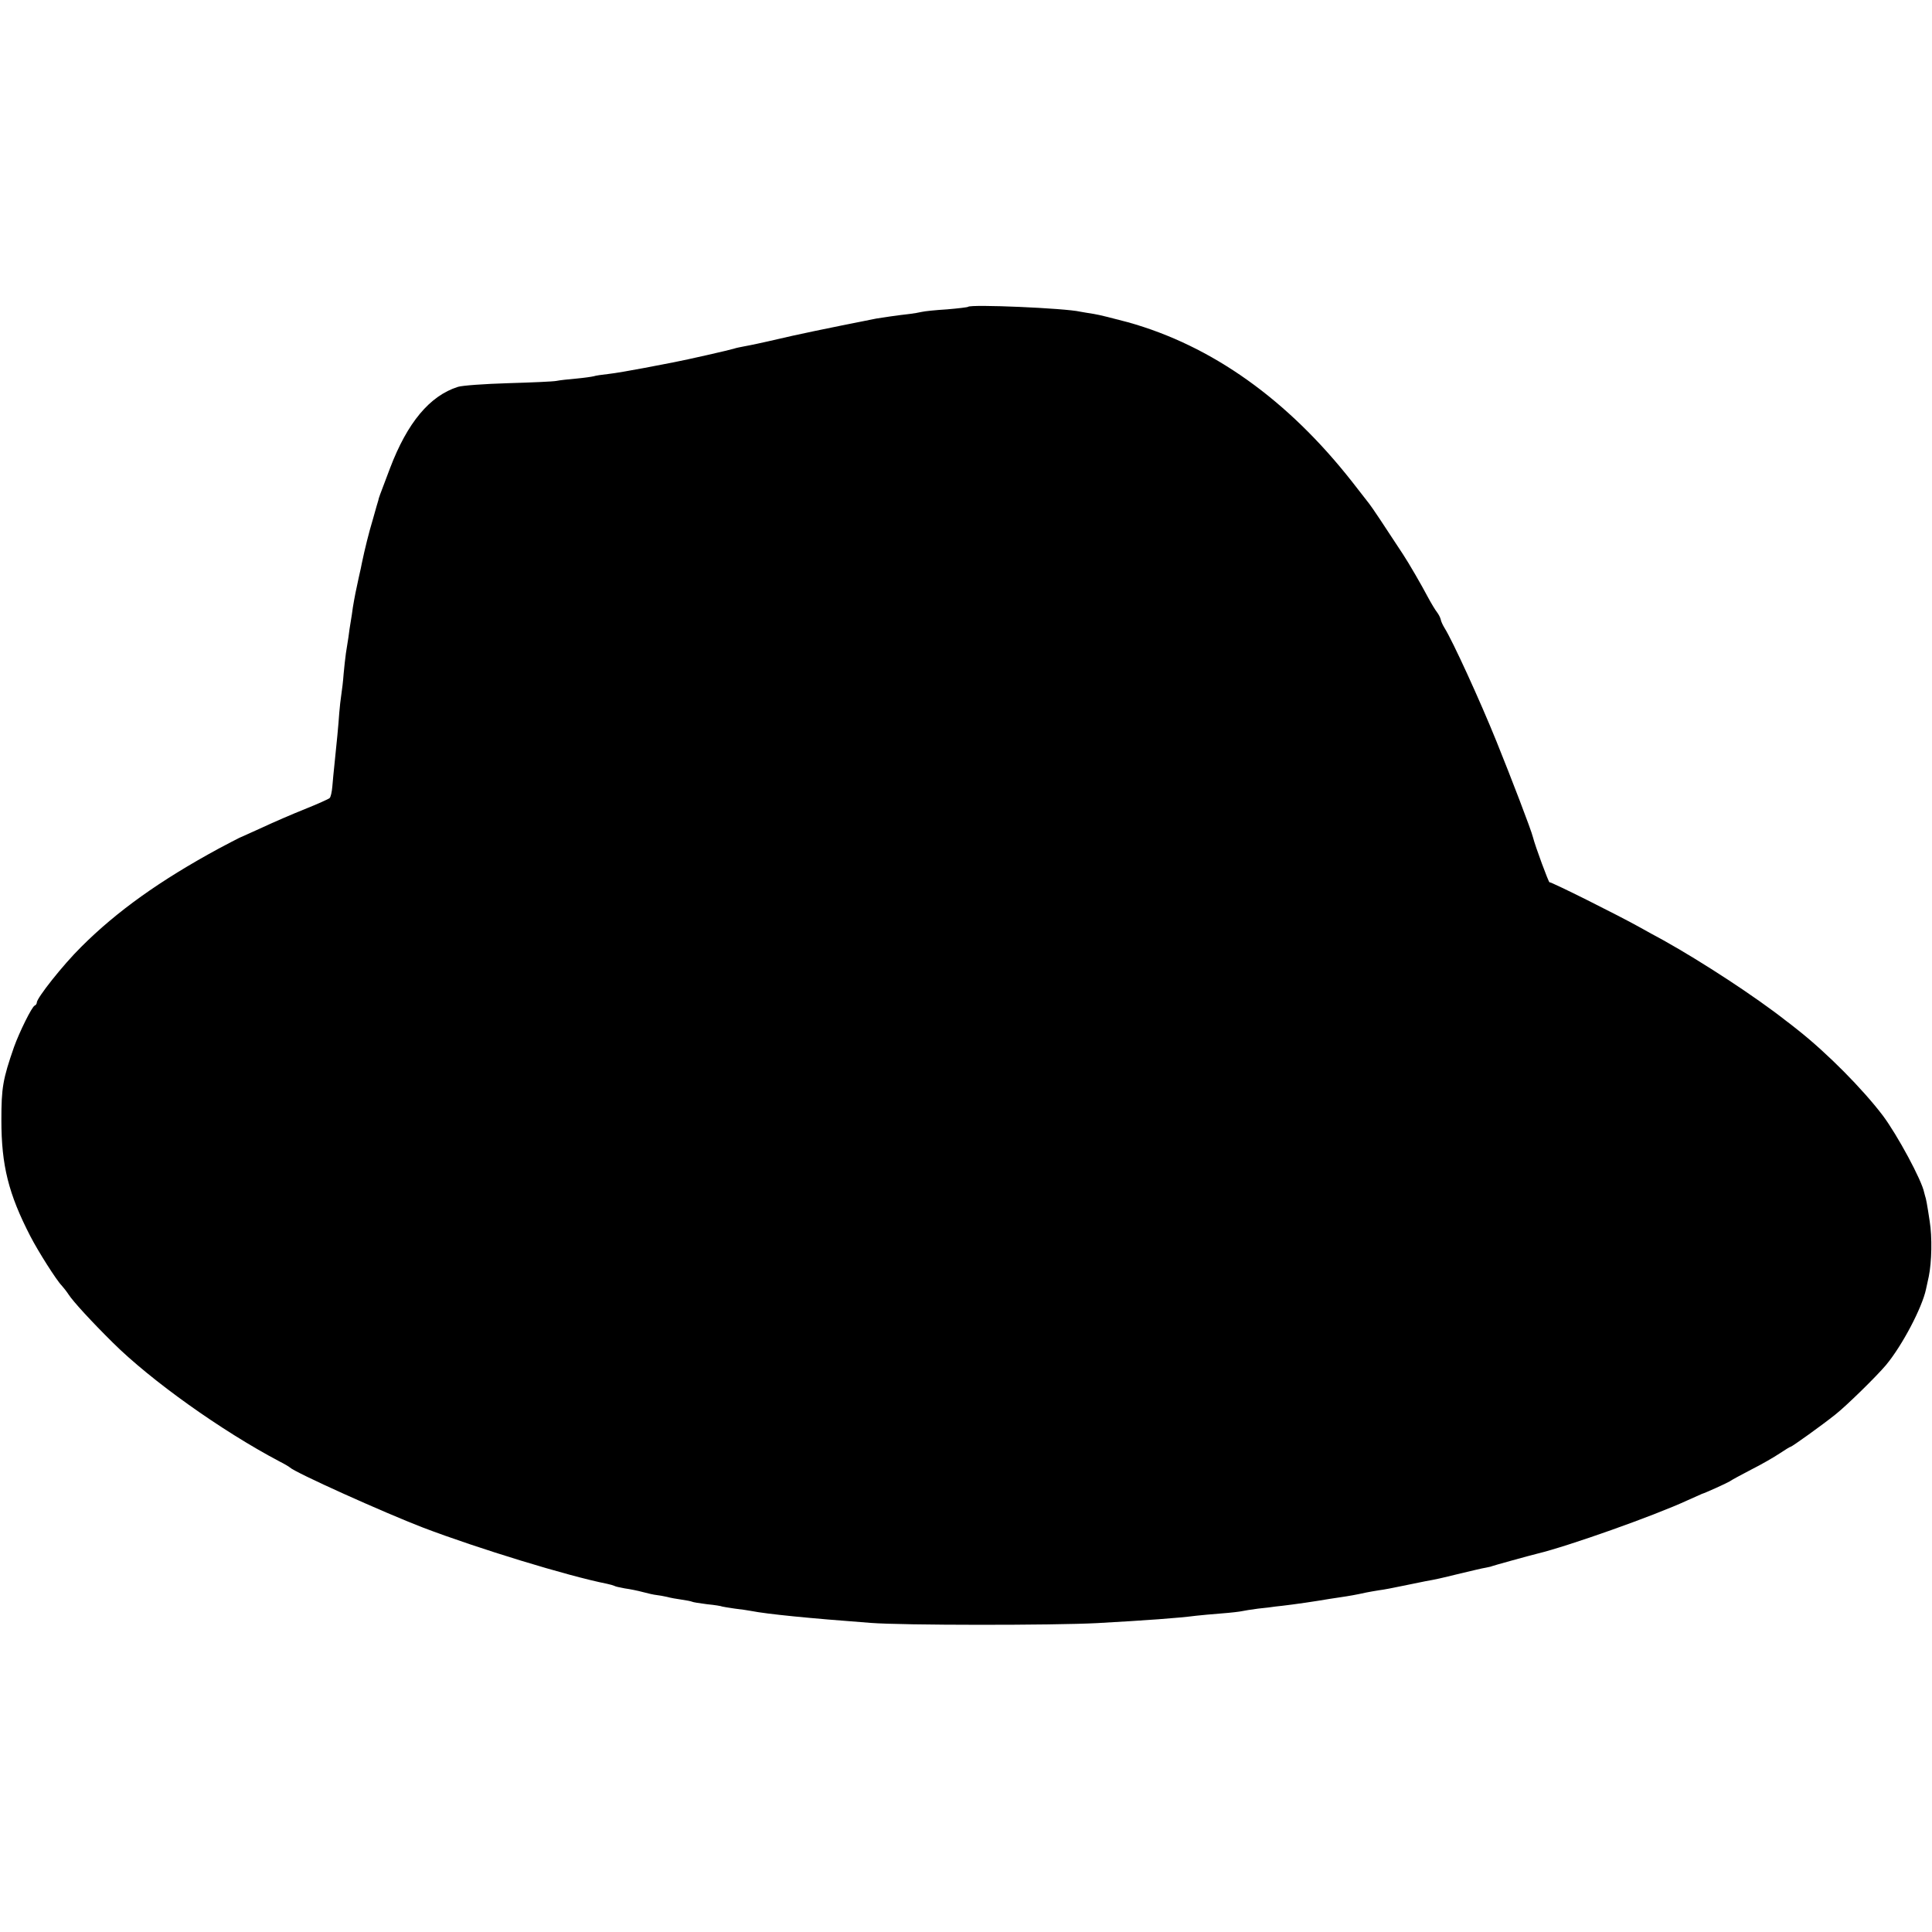
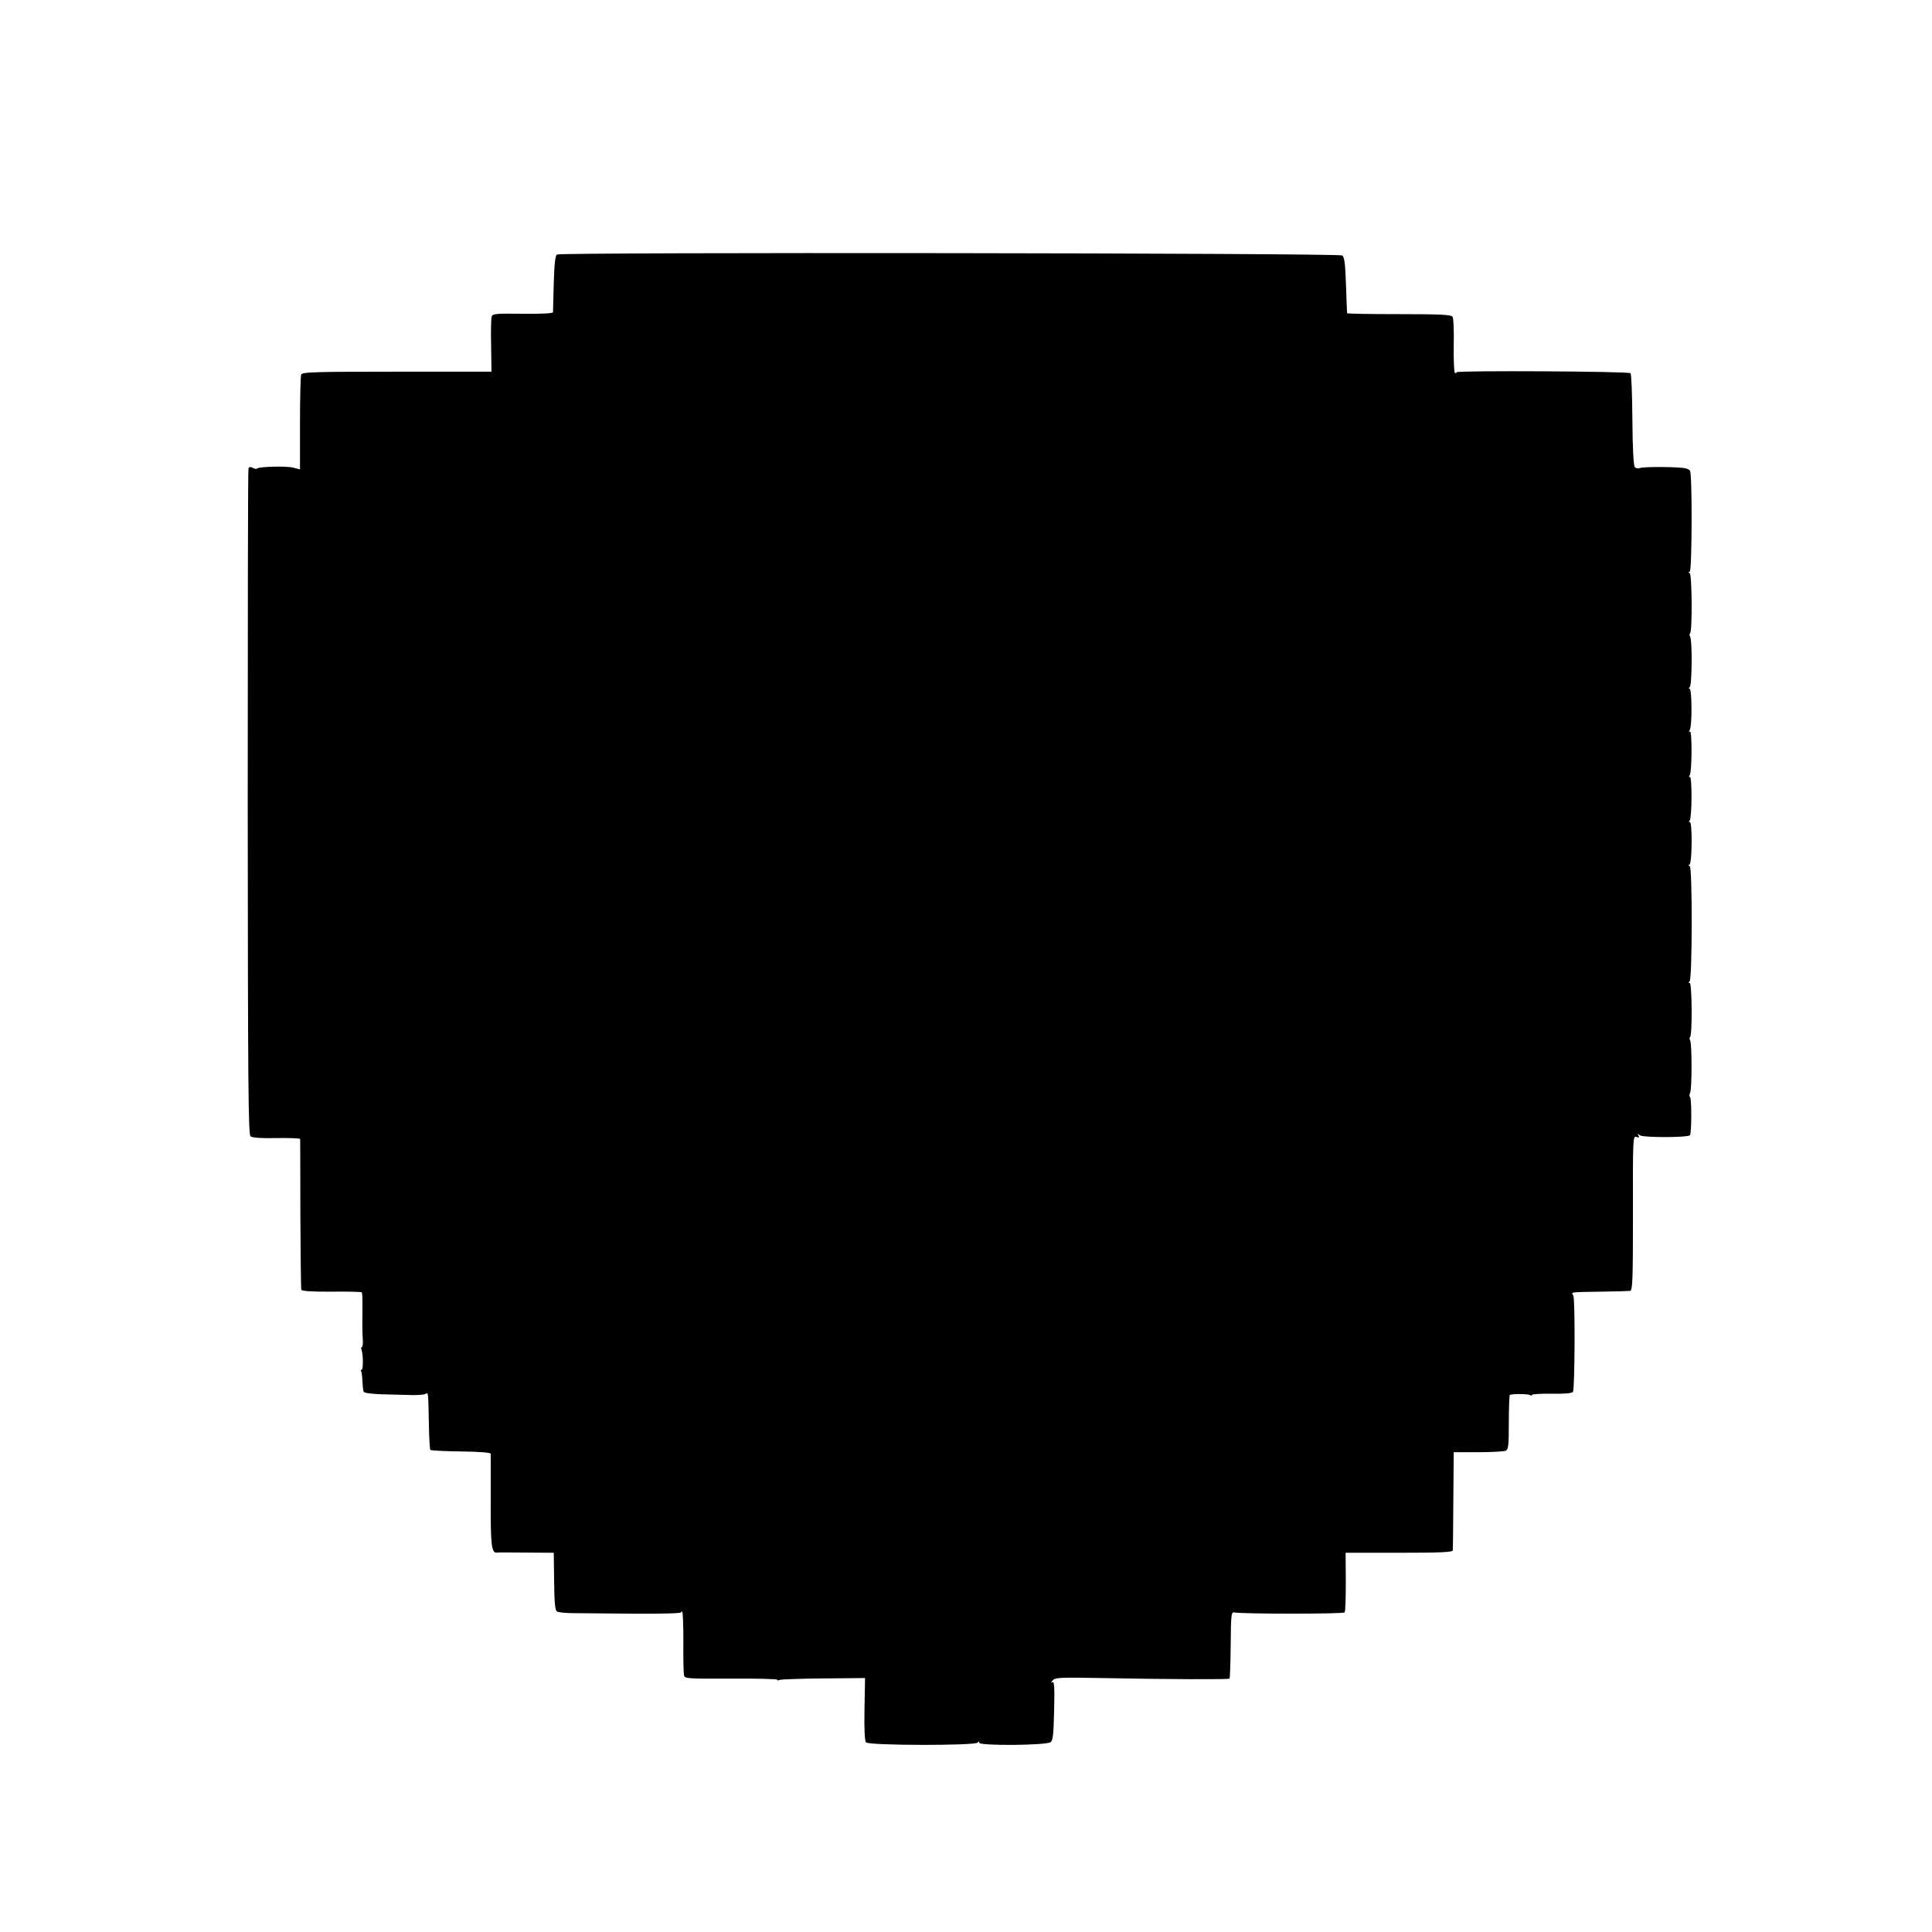
- <svg xmlns="http://www.w3.org/2000/svg" version="1.0" width="840pt" height="840pt" viewBox="0 0 840 840" preserveAspectRatio="xMidYMid meet">
-   <g transform="translate(0,840) scale(0.1,-0.1)" fill="#000000" stroke="none">
-     <path d="M4209 7066 c-2 -2 -43 -7 -91 -11 -49 -3 -98 -8 -110 -11 -13 -3 -36 -7 -53 -9 -47 -5 -128 -17 -145 -20 -8 -2 -76 -15 -150 -30 -74 -15 -171 -35 -215 -45 -45 -10 -92 -21 -105 -24 -14 -3 -36 -8 -50 -11 -14 -3 -38 -8 -55 -11 -16 -3 -36 -7 -44 -10 -19 -6 -203 -48 -261 -59 -14 -3 -72 -14 -130 -25 -58 -11 -127 -23 -155 -26 -27 -3 -56 -7 -64 -10 -8 -2 -42 -7 -75 -10 -34 -3 -72 -7 -86 -10 -14 -3 -108 -7 -210 -10 -102 -3 -200 -10 -219 -16 -123 -39 -220 -156 -295 -353 -49 -129 -49 -129 -51 -140 -2 -5 -12 -41 -23 -80 -19 -63 -36 -133 -48 -190 -2 -11 -8 -40 -14 -65 -11 -49 -19 -89 -26 -132 -2 -16 -6 -43 -9 -60 -3 -18 -8 -49 -10 -68 -3 -19 -8 -51 -11 -70 -3 -19 -7 -60 -10 -90 -2 -30 -7 -71 -10 -90 -3 -19 -7 -55 -9 -80 -3 -47 -12 -141 -21 -225 -3 -27 -7 -70 -9 -94 -2 -24 -7 -47 -12 -51 -4 -4 -53 -26 -108 -48 -55 -22 -138 -58 -185 -80 -47 -21 -92 -42 -100 -45 -8 -4 -49 -25 -90 -47 -254 -138 -442 -272 -597 -427 -79 -78 -193 -222 -193 -242 0 -5 -4 -11 -9 -13 -12 -4 -67 -116 -90 -180 -49 -141 -55 -178 -55 -318 0 -197 31 -321 126 -505 34 -66 114 -192 136 -214 7 -8 21 -25 30 -39 20 -31 101 -119 192 -209 166 -165 473 -384 725 -517 22 -11 42 -23 45 -26 22 -22 406 -195 580 -262 239 -91 628 -210 799 -244 14 -3 28 -7 32 -9 4 -3 24 -7 45 -11 22 -3 57 -10 79 -16 22 -6 49 -12 60 -13 11 -1 31 -5 45 -8 14 -4 42 -9 64 -12 21 -3 41 -7 45 -9 3 -2 33 -7 66 -11 32 -3 62 -8 65 -10 3 -1 28 -5 55 -9 28 -3 59 -8 70 -10 71 -14 253 -32 520 -52 137 -11 795 -11 985 -1 215 12 353 22 430 32 19 2 69 7 110 10 41 3 82 8 90 10 8 2 40 7 70 11 30 3 64 7 75 9 11 1 45 5 75 9 30 4 80 11 110 16 30 5 73 12 95 15 41 6 70 11 115 21 14 3 39 7 57 10 18 2 64 11 102 19 39 8 83 17 98 20 45 8 64 12 153 34 47 11 96 23 110 25 14 3 25 5 25 6 0 1 166 47 199 55 133 32 506 164 651 231 33 15 62 28 65 29 12 3 107 46 120 54 8 6 51 29 95 52 44 22 99 54 123 70 24 16 45 29 48 29 5 0 134 92 194 140 47 37 177 164 220 215 70 84 157 249 174 330 4 17 9 41 12 55 13 63 15 172 4 240 -11 73 -16 100 -20 110 -1 3 -3 10 -4 15 -10 53 -117 251 -180 335 -89 117 -241 270 -367 370 -24 19 -48 38 -54 42 -132 104 -363 255 -533 350 -32 17 -77 42 -102 56 -91 51 -389 200 -393 196 -3 -3 -62 156 -72 196 -7 30 -95 259 -158 415 -73 181 -192 440 -226 494 -8 13 -16 30 -17 38 -2 8 -9 22 -16 31 -8 10 -26 40 -41 68 -24 46 -83 148 -107 184 -81 124 -137 208 -147 220 -6 8 -40 51 -74 95 -281 358 -610 592 -975 694 -60 16 -127 33 -148 36 -21 3 -48 8 -60 10 -64 15 -475 33 -487 21z" />
+ <svg xmlns="http://www.w3.org/2000/svg" version="1.0" width="1024pt" height="1024pt" viewBox="0 0 1024 1024" preserveAspectRatio="xMidYMid meet">
+   <g transform="translate(0,1024) scale(0.1,-0.1)" fill="#000000" stroke="none">
+     <path d="M2952 8891 c-9 -5 -14 -50 -17 -152 -2 -79 -4 -148 -4 -154 -1 -6 -60 -9 -161 -8 -142 2 -160 0 -164 -15 -3 -9 -5 -79 -3 -155 l2 -137 -501 0 c-448 0 -503 -2 -508 -16 -3 -9 -6 -125 -6 -259 l0 -243 -34 9 c-35 10 -182 6 -193 -4 -3 -4 -14 -2 -23 3 -13 7 -19 6 -23 -3 -3 -7 -4 -804 -4 -1770 1 -1507 3 -1759 15 -1770 10 -7 55 -11 138 -9 68 1 124 -1 125 -5 0 -5 1 -183 1 -398 1 -214 3 -395 5 -401 3 -7 56 -11 163 -10 87 1 158 -1 158 -4 0 -3 1 -9 2 -15 1 -5 1 -28 1 -50 -1 -79 -1 -151 2 -187 1 -21 -1 -38 -5 -38 -4 0 -5 -6 -2 -14 9 -23 10 -106 1 -106 -5 0 -6 -4 -3 -8 3 -5 6 -28 7 -53 1 -24 4 -49 6 -55 3 -7 39 -12 96 -14 51 -1 121 -3 157 -4 36 -1 70 2 76 6 14 10 14 8 17 -154 1 -75 5 -139 8 -143 4 -3 77 -7 163 -8 95 -1 156 -6 157 -12 0 -5 0 -117 0 -248 -1 -234 4 -280 32 -276 7 1 77 1 157 0 l145 -1 2 -152 c1 -111 5 -153 15 -159 7 -5 47 -9 88 -9 41 0 186 -2 323 -3 144 -1 247 2 247 7 0 5 3 6 6 3 4 -4 6 -77 6 -164 -1 -87 1 -166 4 -175 4 -15 28 -16 249 -15 135 1 245 -2 245 -6 0 -5 5 -5 11 -1 6 3 111 7 232 8 l222 2 -3 -164 c-2 -103 1 -169 8 -177 14 -17 581 -18 592 -1 6 8 8 8 8 -1 0 -17 355 -14 378 3 13 9 16 39 19 168 3 125 1 156 -9 150 -9 -5 -9 -2 1 9 13 16 36 17 260 13 349 -7 672 -8 678 -3 2 3 5 83 6 179 1 152 3 175 17 172 40 -9 582 -9 587 0 4 5 6 78 6 163 l-1 153 284 0 c220 0 284 3 284 13 1 6 2 126 3 266 l2 254 130 0 c72 0 137 4 146 8 14 7 16 29 16 149 0 77 3 143 5 146 8 7 94 7 107 0 6 -4 11 -4 11 1 0 4 47 7 105 6 69 -1 107 2 112 10 10 17 12 489 2 510 -11 20 -25 18 151 21 74 1 142 3 150 4 13 2 15 55 15 412 -1 398 0 410 18 404 15 -5 17 -3 11 7 -6 11 -5 12 7 2 16 -13 252 -13 266 0 9 10 10 197 0 204 -4 2 -3 12 1 21 10 20 10 262 0 278 -4 6 -4 14 0 18 12 13 10 286 -2 286 -8 0 -8 3 -1 8 15 10 15 612 1 612 -8 0 -8 3 -1 8 14 9 15 233 1 225 -5 -4 -6 -1 0 8 12 19 13 239 0 232 -5 -4 -6 -1 0 8 12 19 13 239 1 232 -6 -4 -7 -1 -1 8 13 20 12 219 -1 219 -6 0 -6 3 1 8 12 8 14 250 2 268 -4 6 -4 14 0 18 12 13 10 310 -2 318 -8 6 -8 8 0 8 12 0 14 524 1 536 -4 5 -15 10 -25 12 -32 8 -217 9 -237 2 -11 -4 -24 -3 -30 4 -7 7 -12 101 -13 250 -1 132 -5 243 -10 248 -10 10 -922 15 -922 5 0 -5 -4 -6 -9 -3 -4 3 -7 68 -6 145 2 76 -1 145 -6 152 -7 11 -62 14 -284 14 -151 0 -275 2 -275 5 -1 3 -3 70 -6 150 -4 112 -8 148 -20 156 -17 13 -4141 18 -4162 5z" />
  </g>
</svg>
